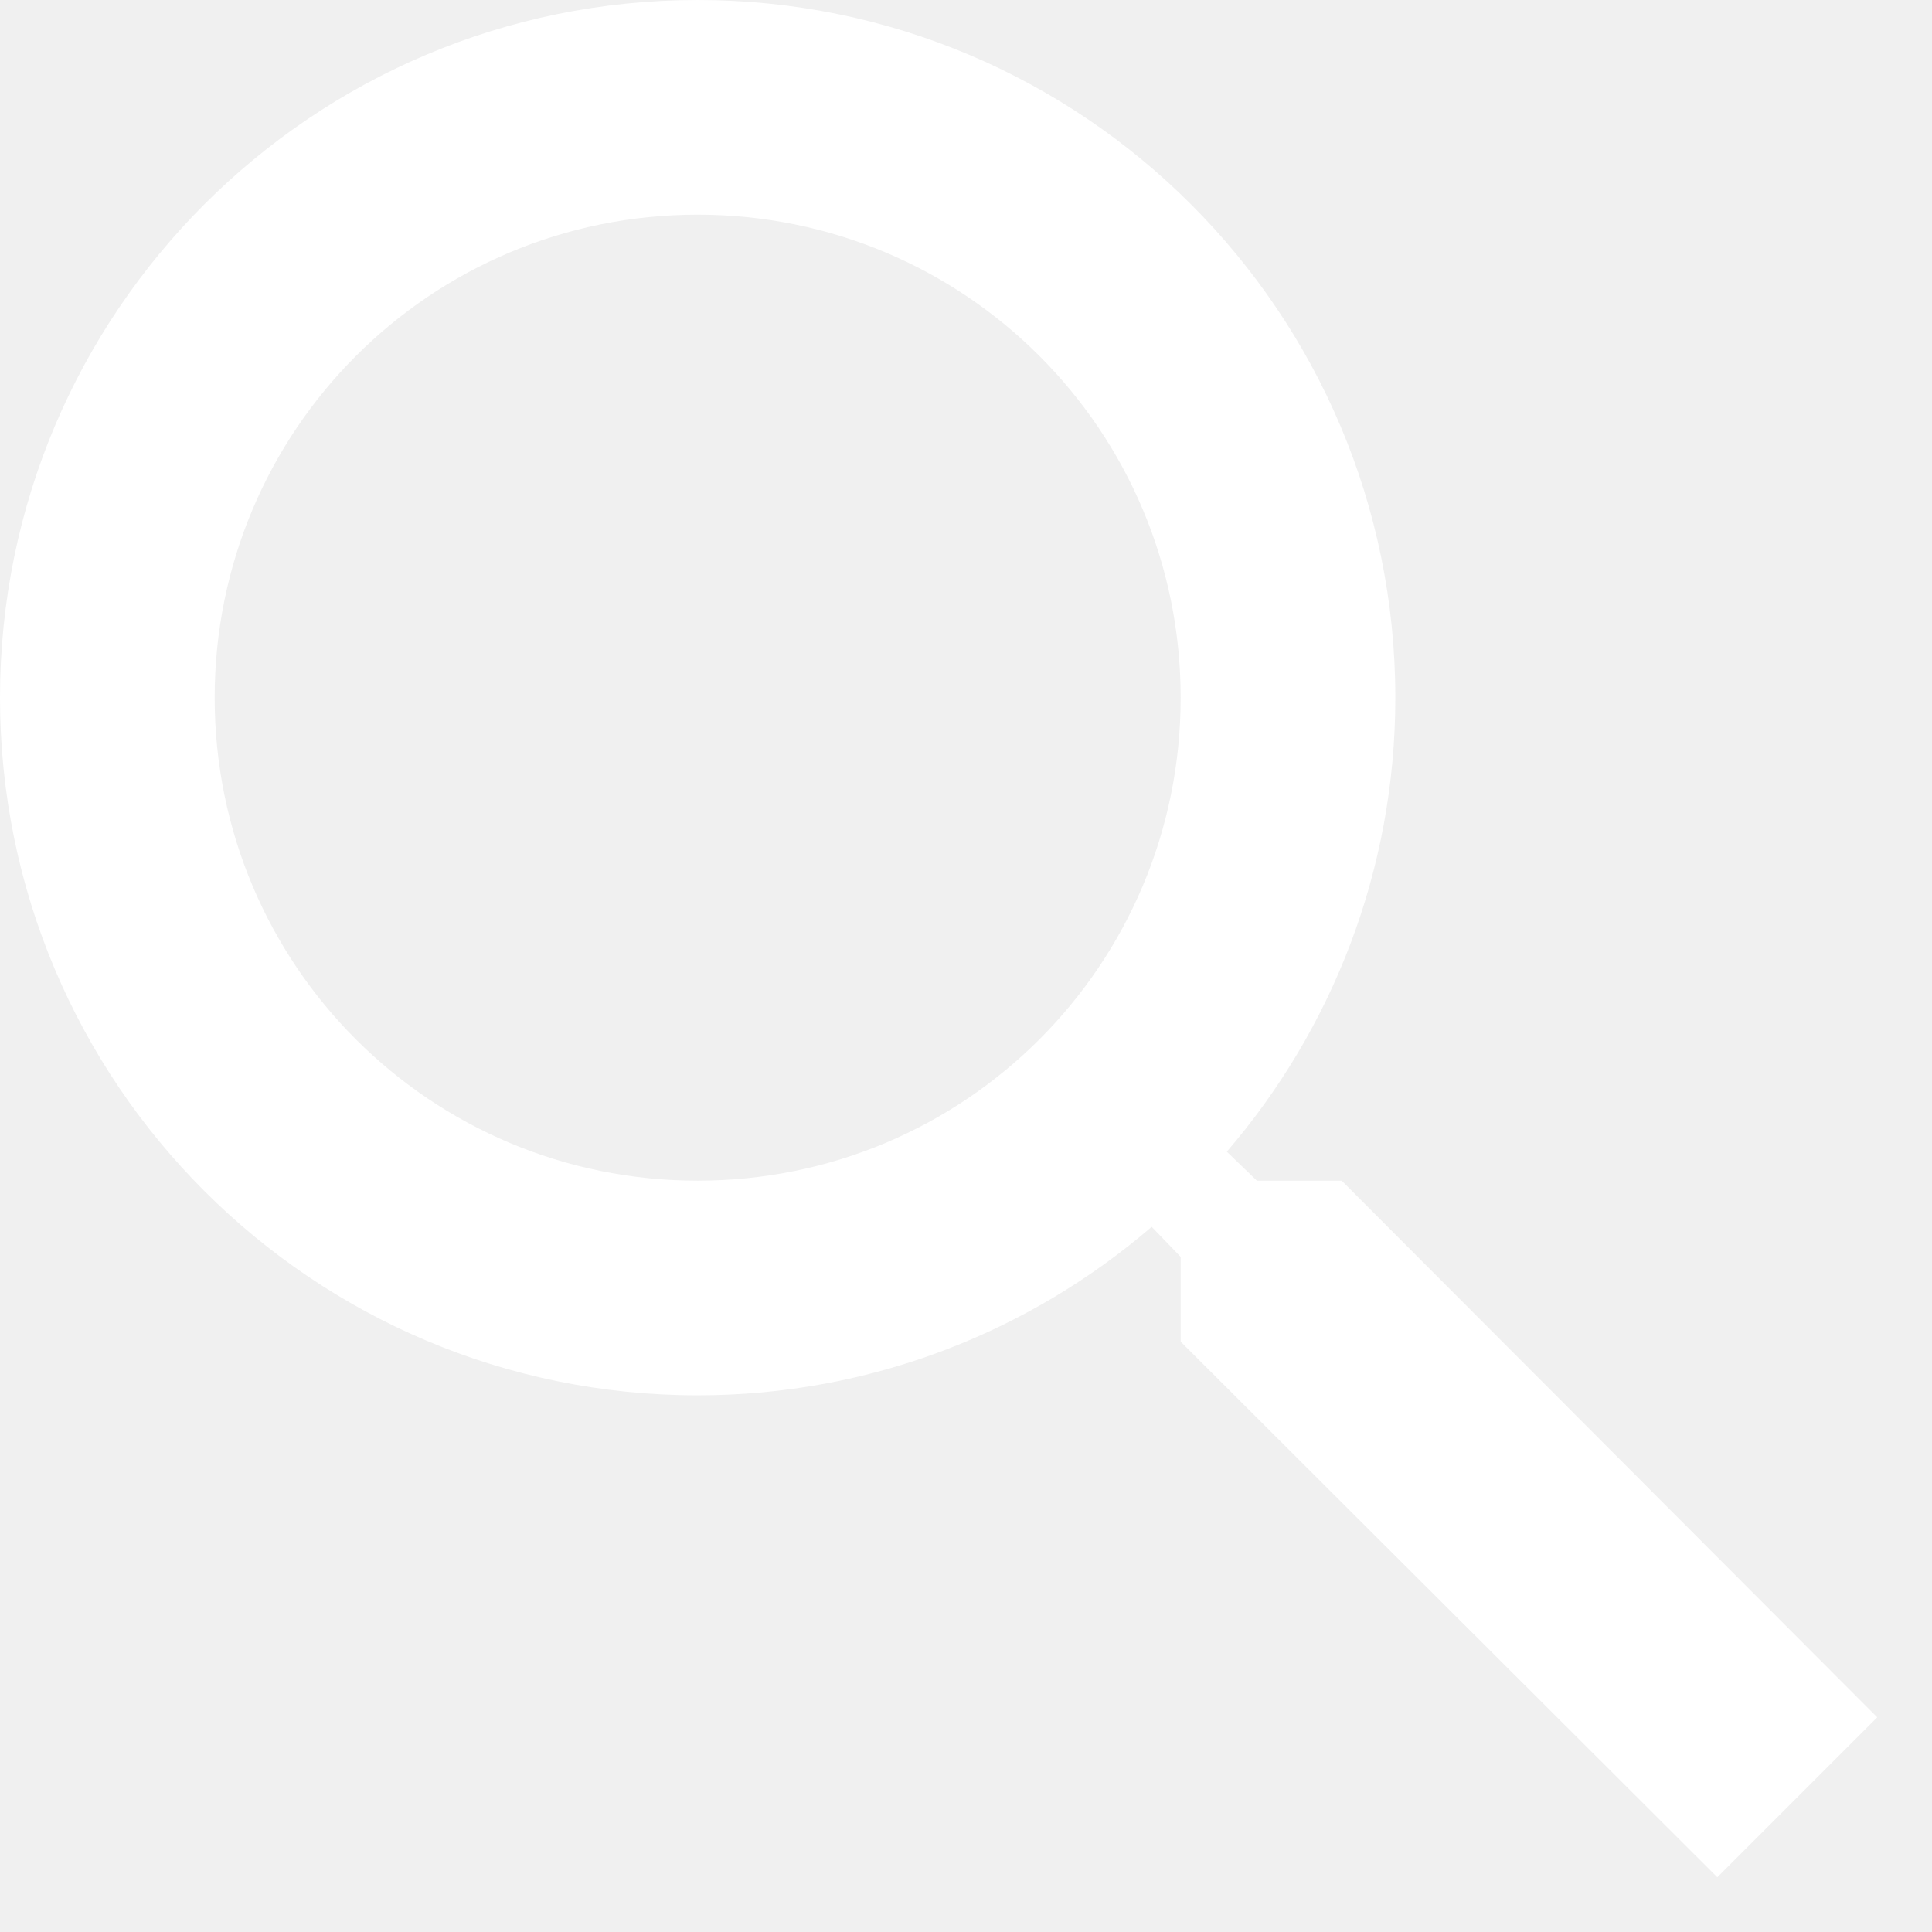
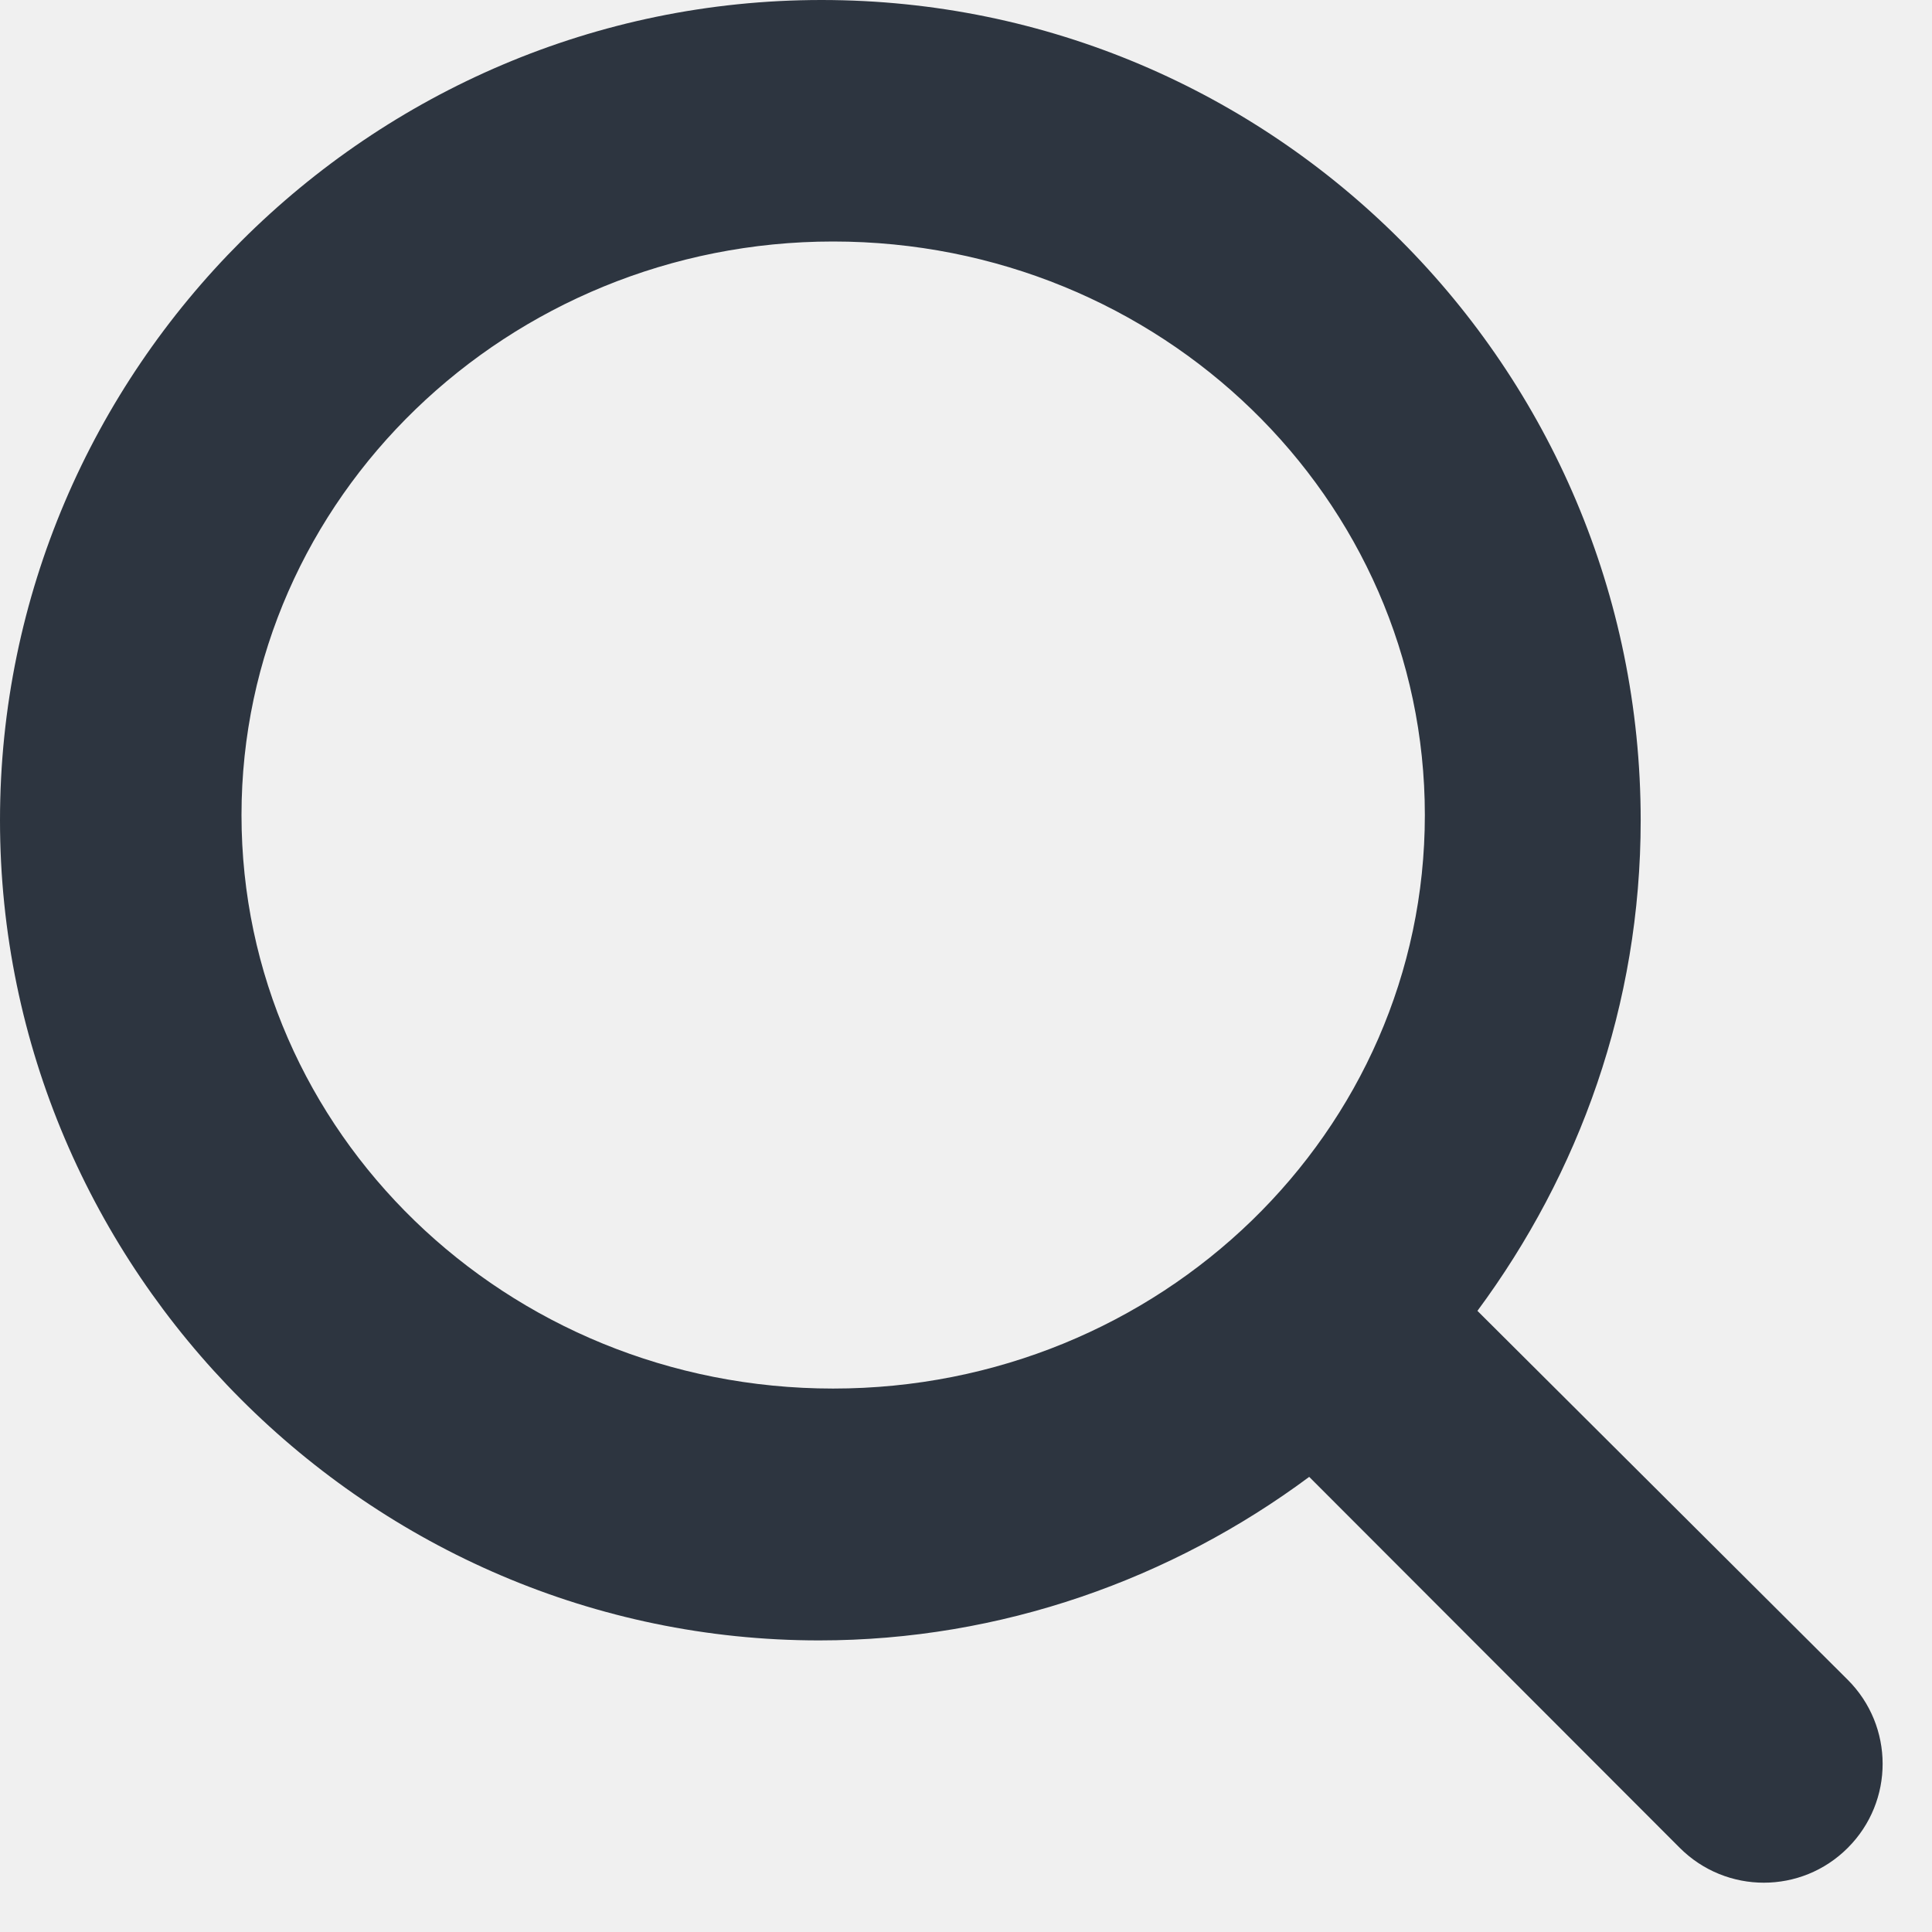
- <svg xmlns="http://www.w3.org/2000/svg" width="18" height="18" viewBox="0 0 18 18" fill="none">
-   <path d="M12.5 11H11.71L11.43 10.73C12.41 9.59 13 8.11 13 6.5C13 2.91 10.09 0 6.5 0C2.91 0 0 2.91 0 6.5C0 10.09 2.91 13 6.5 13C8.11 13 9.59 12.41 10.73 11.43L11 11.71V12.5L16 17.49L17.49 16L12.5 11ZM6.5 11C4.01 11 2 8.99 2 6.5C2 4.01 4.01 2 6.5 2C8.99 2 11 4.01 11 6.5C11 8.99 8.99 11 6.5 11Z" fill="white" />
+ <svg xmlns="http://www.w3.org/2000/svg" width="14" height="14" viewBox="0 0 14 14" fill="none">
+   <path fill-rule="evenodd" clip-rule="evenodd" d="M5.936 11.887C7.257 11.887 8.492 11.441 9.487 10.702L12.172 13.39C12.509 13.727 13.054 13.727 13.39 13.39C13.727 13.053 13.726 12.508 13.389 12.172L10.706 9.499C11.443 8.503 11.889 7.283 11.889 5.944C11.889 2.663 9.23 0 5.953 0C2.676 0 -0 2.68 -0 5.944C-0 9.207 2.676 11.887 5.936 11.887ZM6.037 1.75C8.407 1.75 10.325 3.608 10.325 5.906C10.325 8.204 8.407 10.062 6.037 10.062C3.667 10.062 1.75 8.204 1.75 5.906C1.75 3.608 3.684 1.75 6.037 1.75Z" fill="#2d3540" />
</svg>
